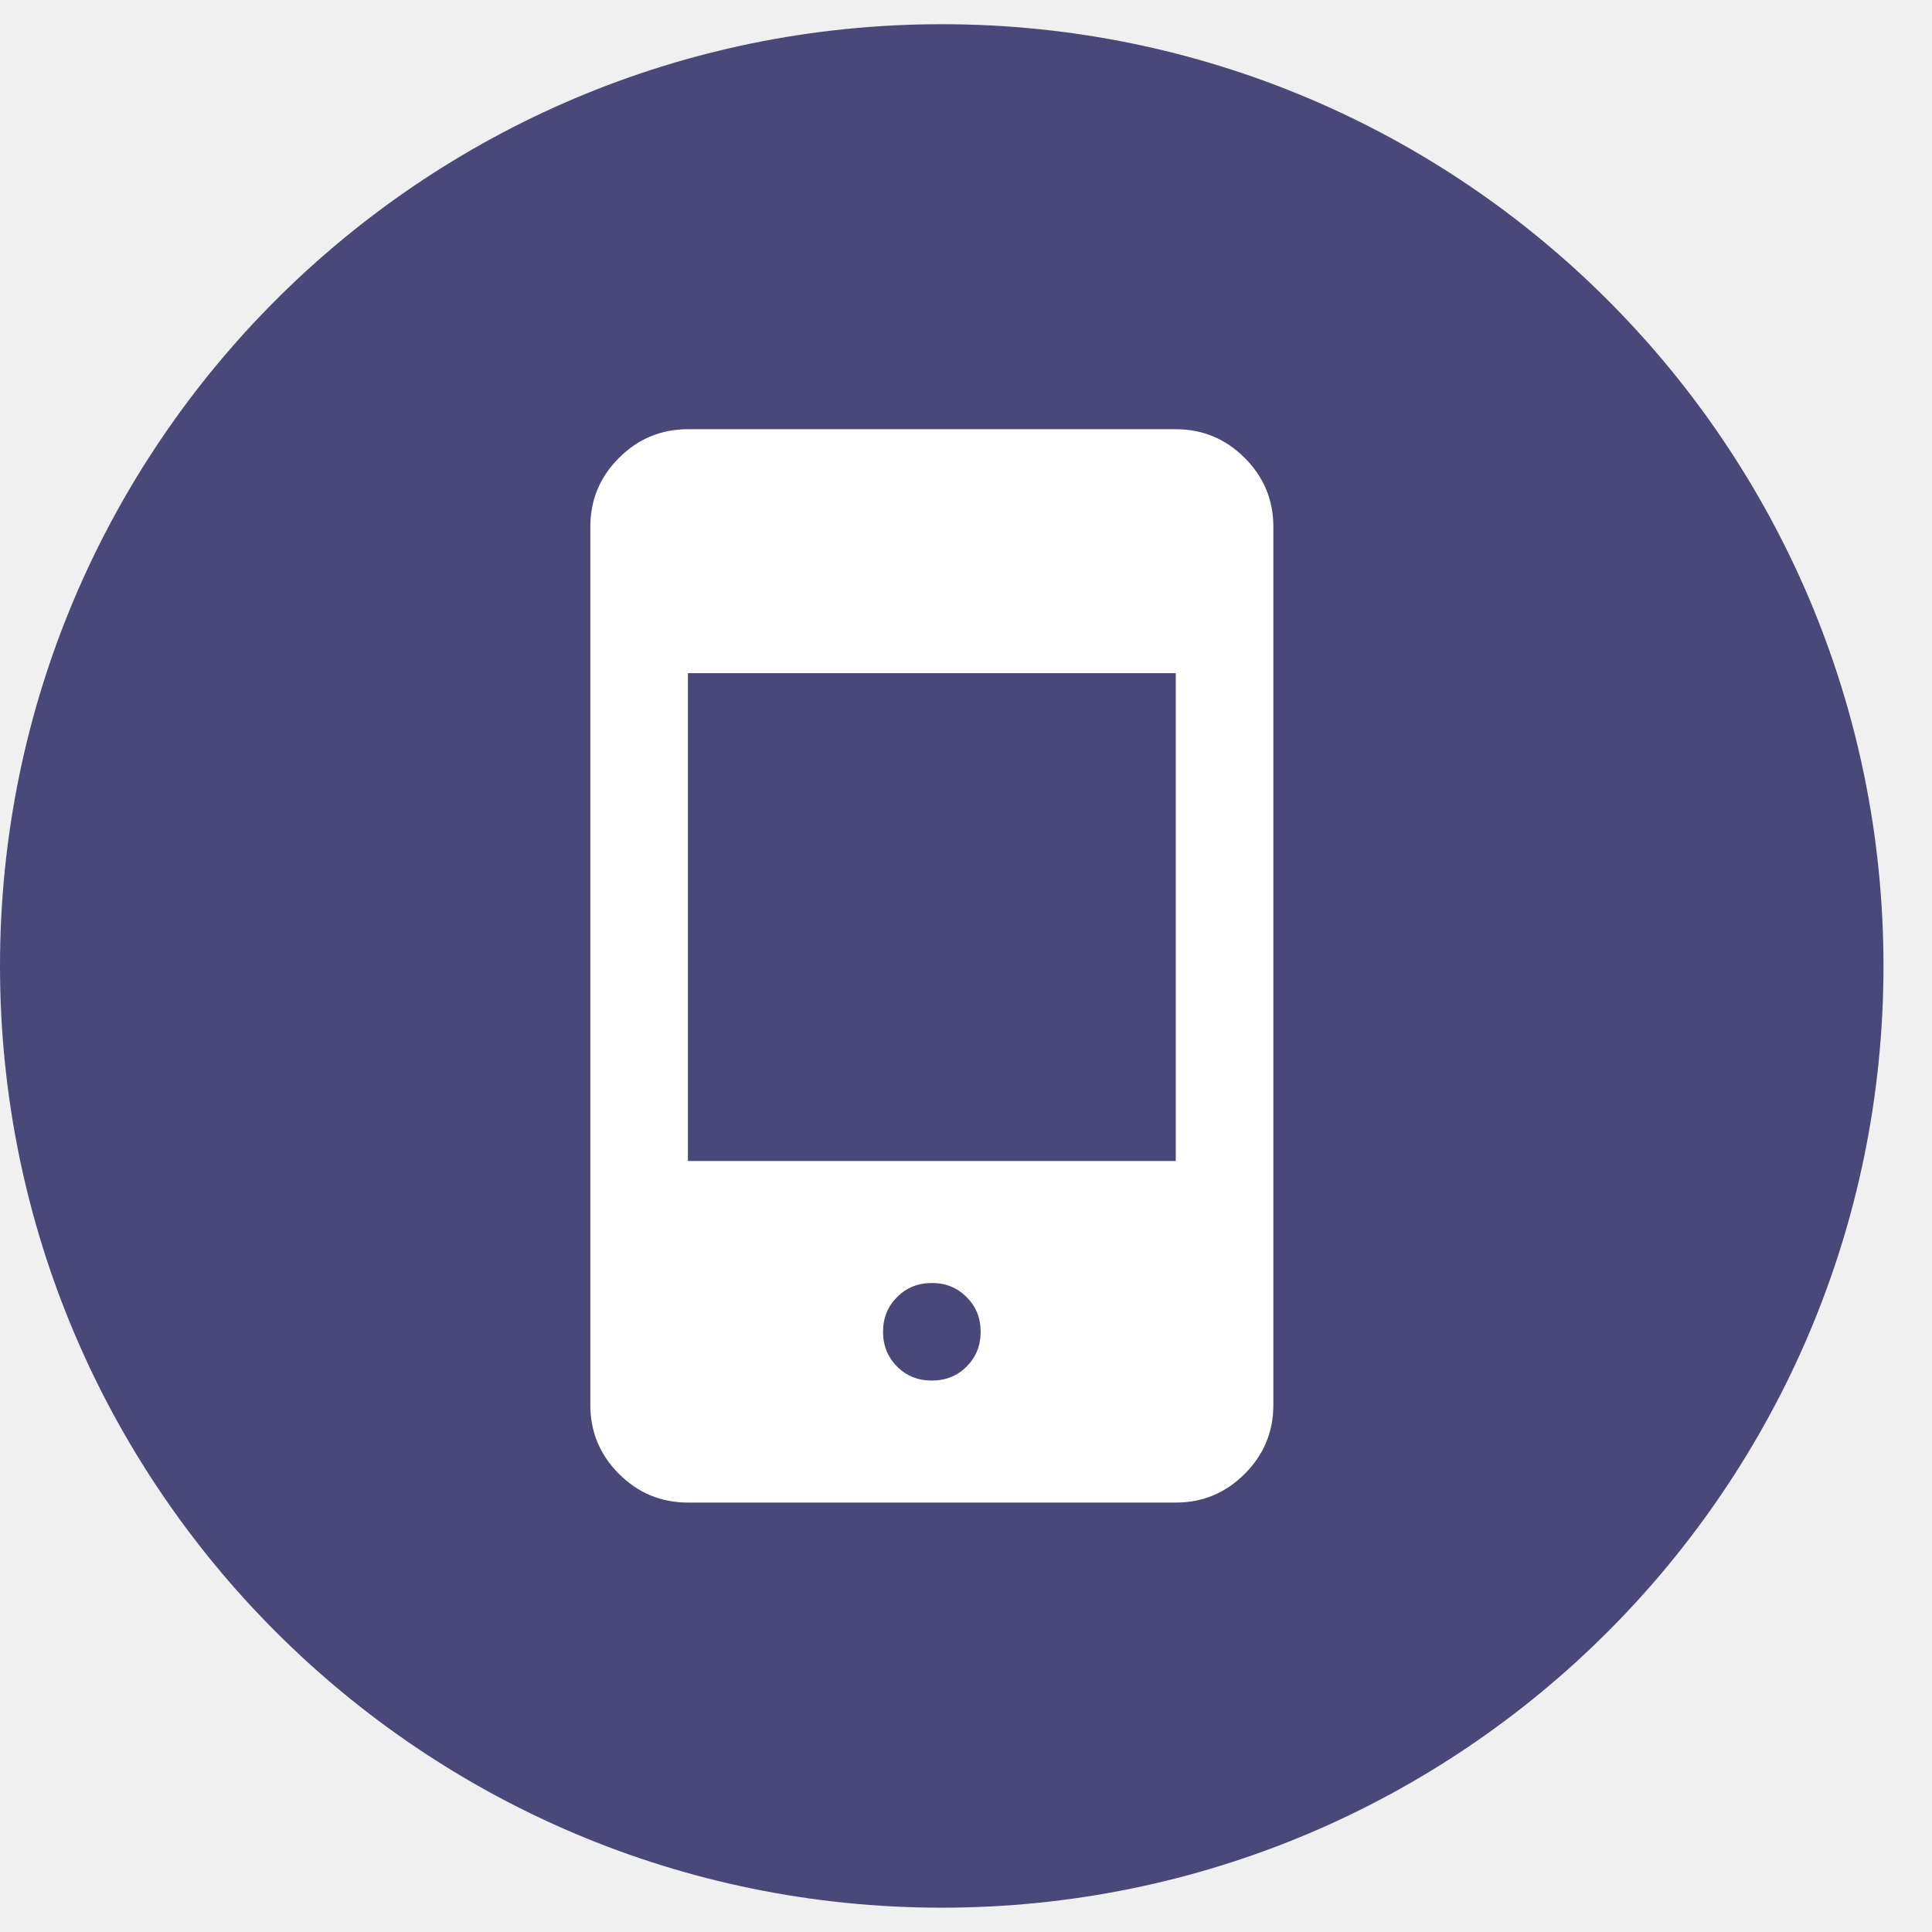
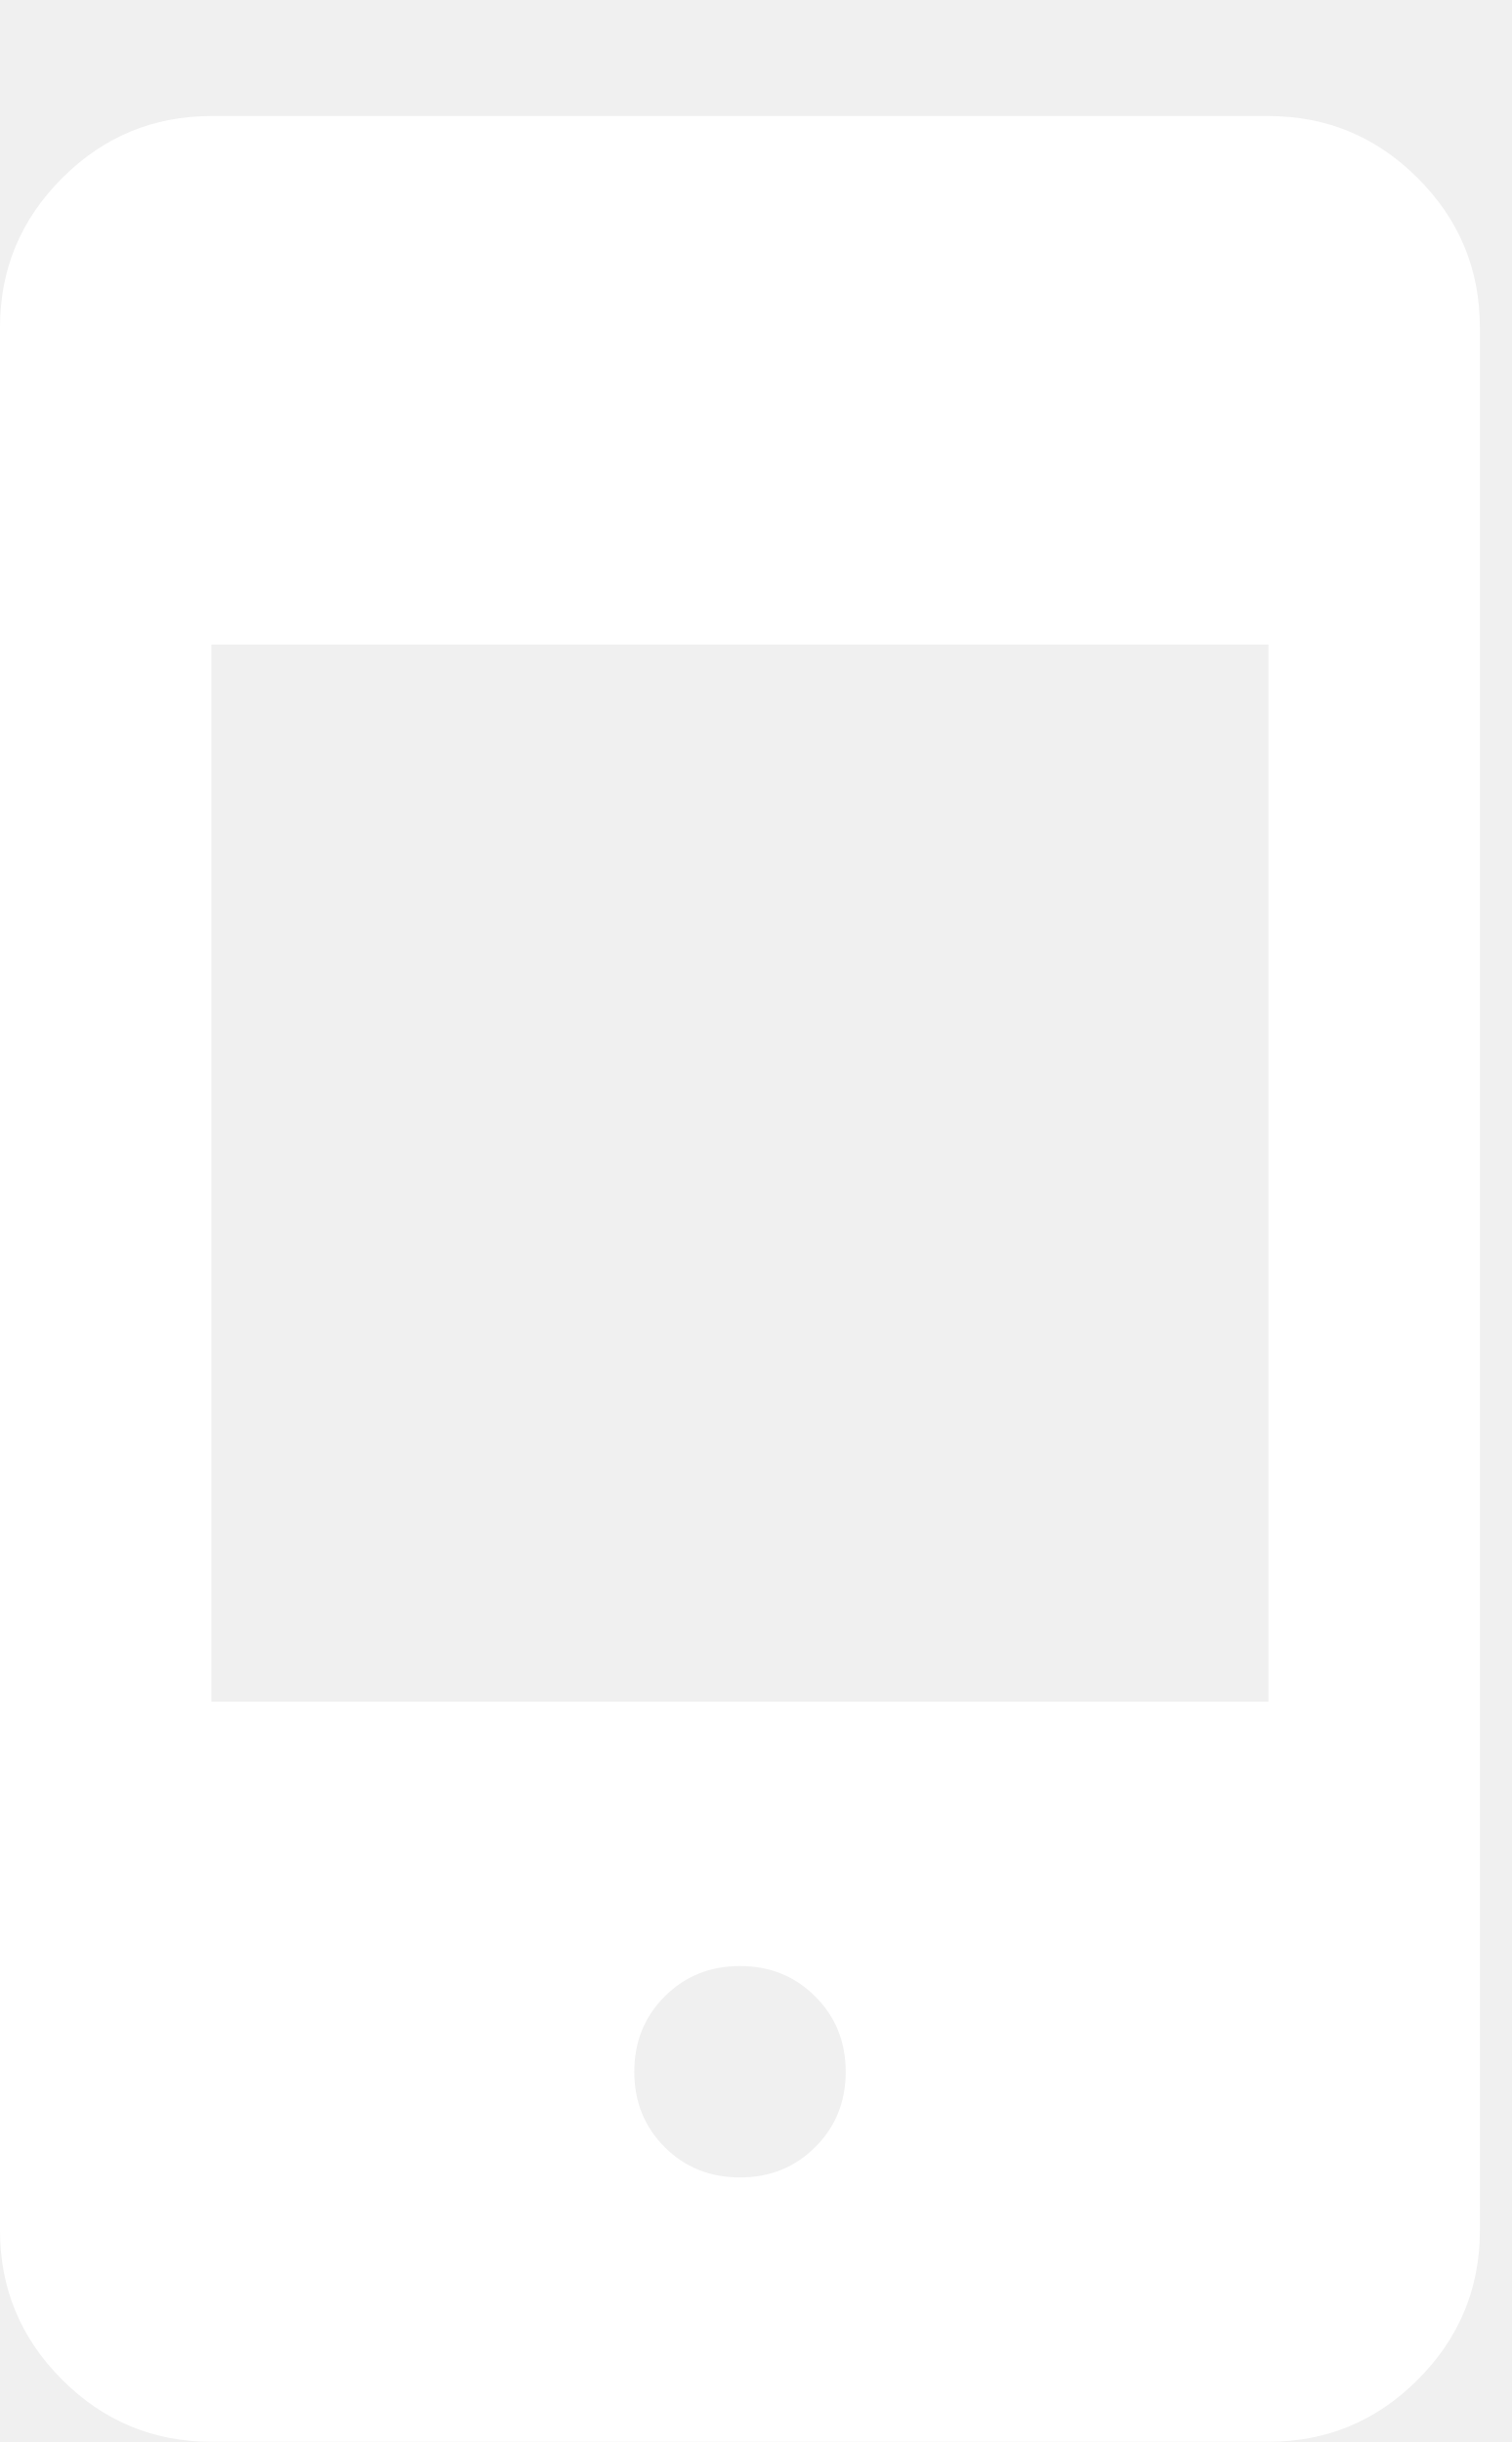
- <svg xmlns="http://www.w3.org/2000/svg" width="36" height="36" viewBox="0 0 36 36" fill="none">
-   <circle cx="17.548" cy="17.999" r="17.548" fill="#494979" />
-   <path d="M12.818 27.998C12.318 27.998 11.89 27.82 11.534 27.464C11.178 27.108 11 26.68 11 26.18V9.816C11 9.316 11.178 8.888 11.534 8.532C11.89 8.176 12.318 7.998 12.818 7.998H21.909C22.409 7.998 22.837 8.176 23.193 8.532C23.549 8.888 23.727 9.316 23.727 9.816V26.18C23.727 26.68 23.549 27.108 23.193 27.464C22.837 27.82 22.409 27.998 21.909 27.998H12.818ZM17.364 25.725C17.621 25.725 17.837 25.638 18.011 25.464C18.186 25.29 18.273 25.074 18.273 24.816C18.273 24.559 18.186 24.343 18.011 24.169C17.837 23.994 17.621 23.907 17.364 23.907C17.106 23.907 16.89 23.994 16.716 24.169C16.542 24.343 16.454 24.559 16.454 24.816C16.454 25.074 16.542 25.29 16.716 25.464C16.89 25.638 17.106 25.725 17.364 25.725ZM12.818 21.634H21.909V12.543H12.818V21.634Z" fill="white" />
+ <svg xmlns="http://www.w3.org/2000/svg" width="13" height="21" viewBox="0 0 13 21" fill="none">
+   <path d="M1.818 20.998C1.318 20.998 0.89 20.82 0.534 20.464C0.178 20.108 0 19.68 0 19.18V2.816C0 2.316 0.178 1.888 0.534 1.532C0.89 1.176 1.318 0.998 1.818 0.998H10.909C11.409 0.998 11.837 1.176 12.193 1.532C12.549 1.888 12.727 2.316 12.727 2.816V19.18C12.727 19.68 12.549 20.108 12.193 20.464C11.837 20.82 11.409 20.998 10.909 20.998H1.818ZM6.364 18.725C6.621 18.725 6.837 18.638 7.011 18.464C7.186 18.29 7.273 18.074 7.273 17.816C7.273 17.559 7.186 17.343 7.011 17.169C6.837 16.994 6.621 16.907 6.364 16.907C6.106 16.907 5.89 16.994 5.716 17.169C5.542 17.343 5.455 17.559 5.455 17.816C5.455 18.074 5.542 18.29 5.716 18.464C5.89 18.638 6.106 18.725 6.364 18.725ZM1.818 14.634H10.909V5.543H1.818V14.634Z" fill="white" />
</svg>
